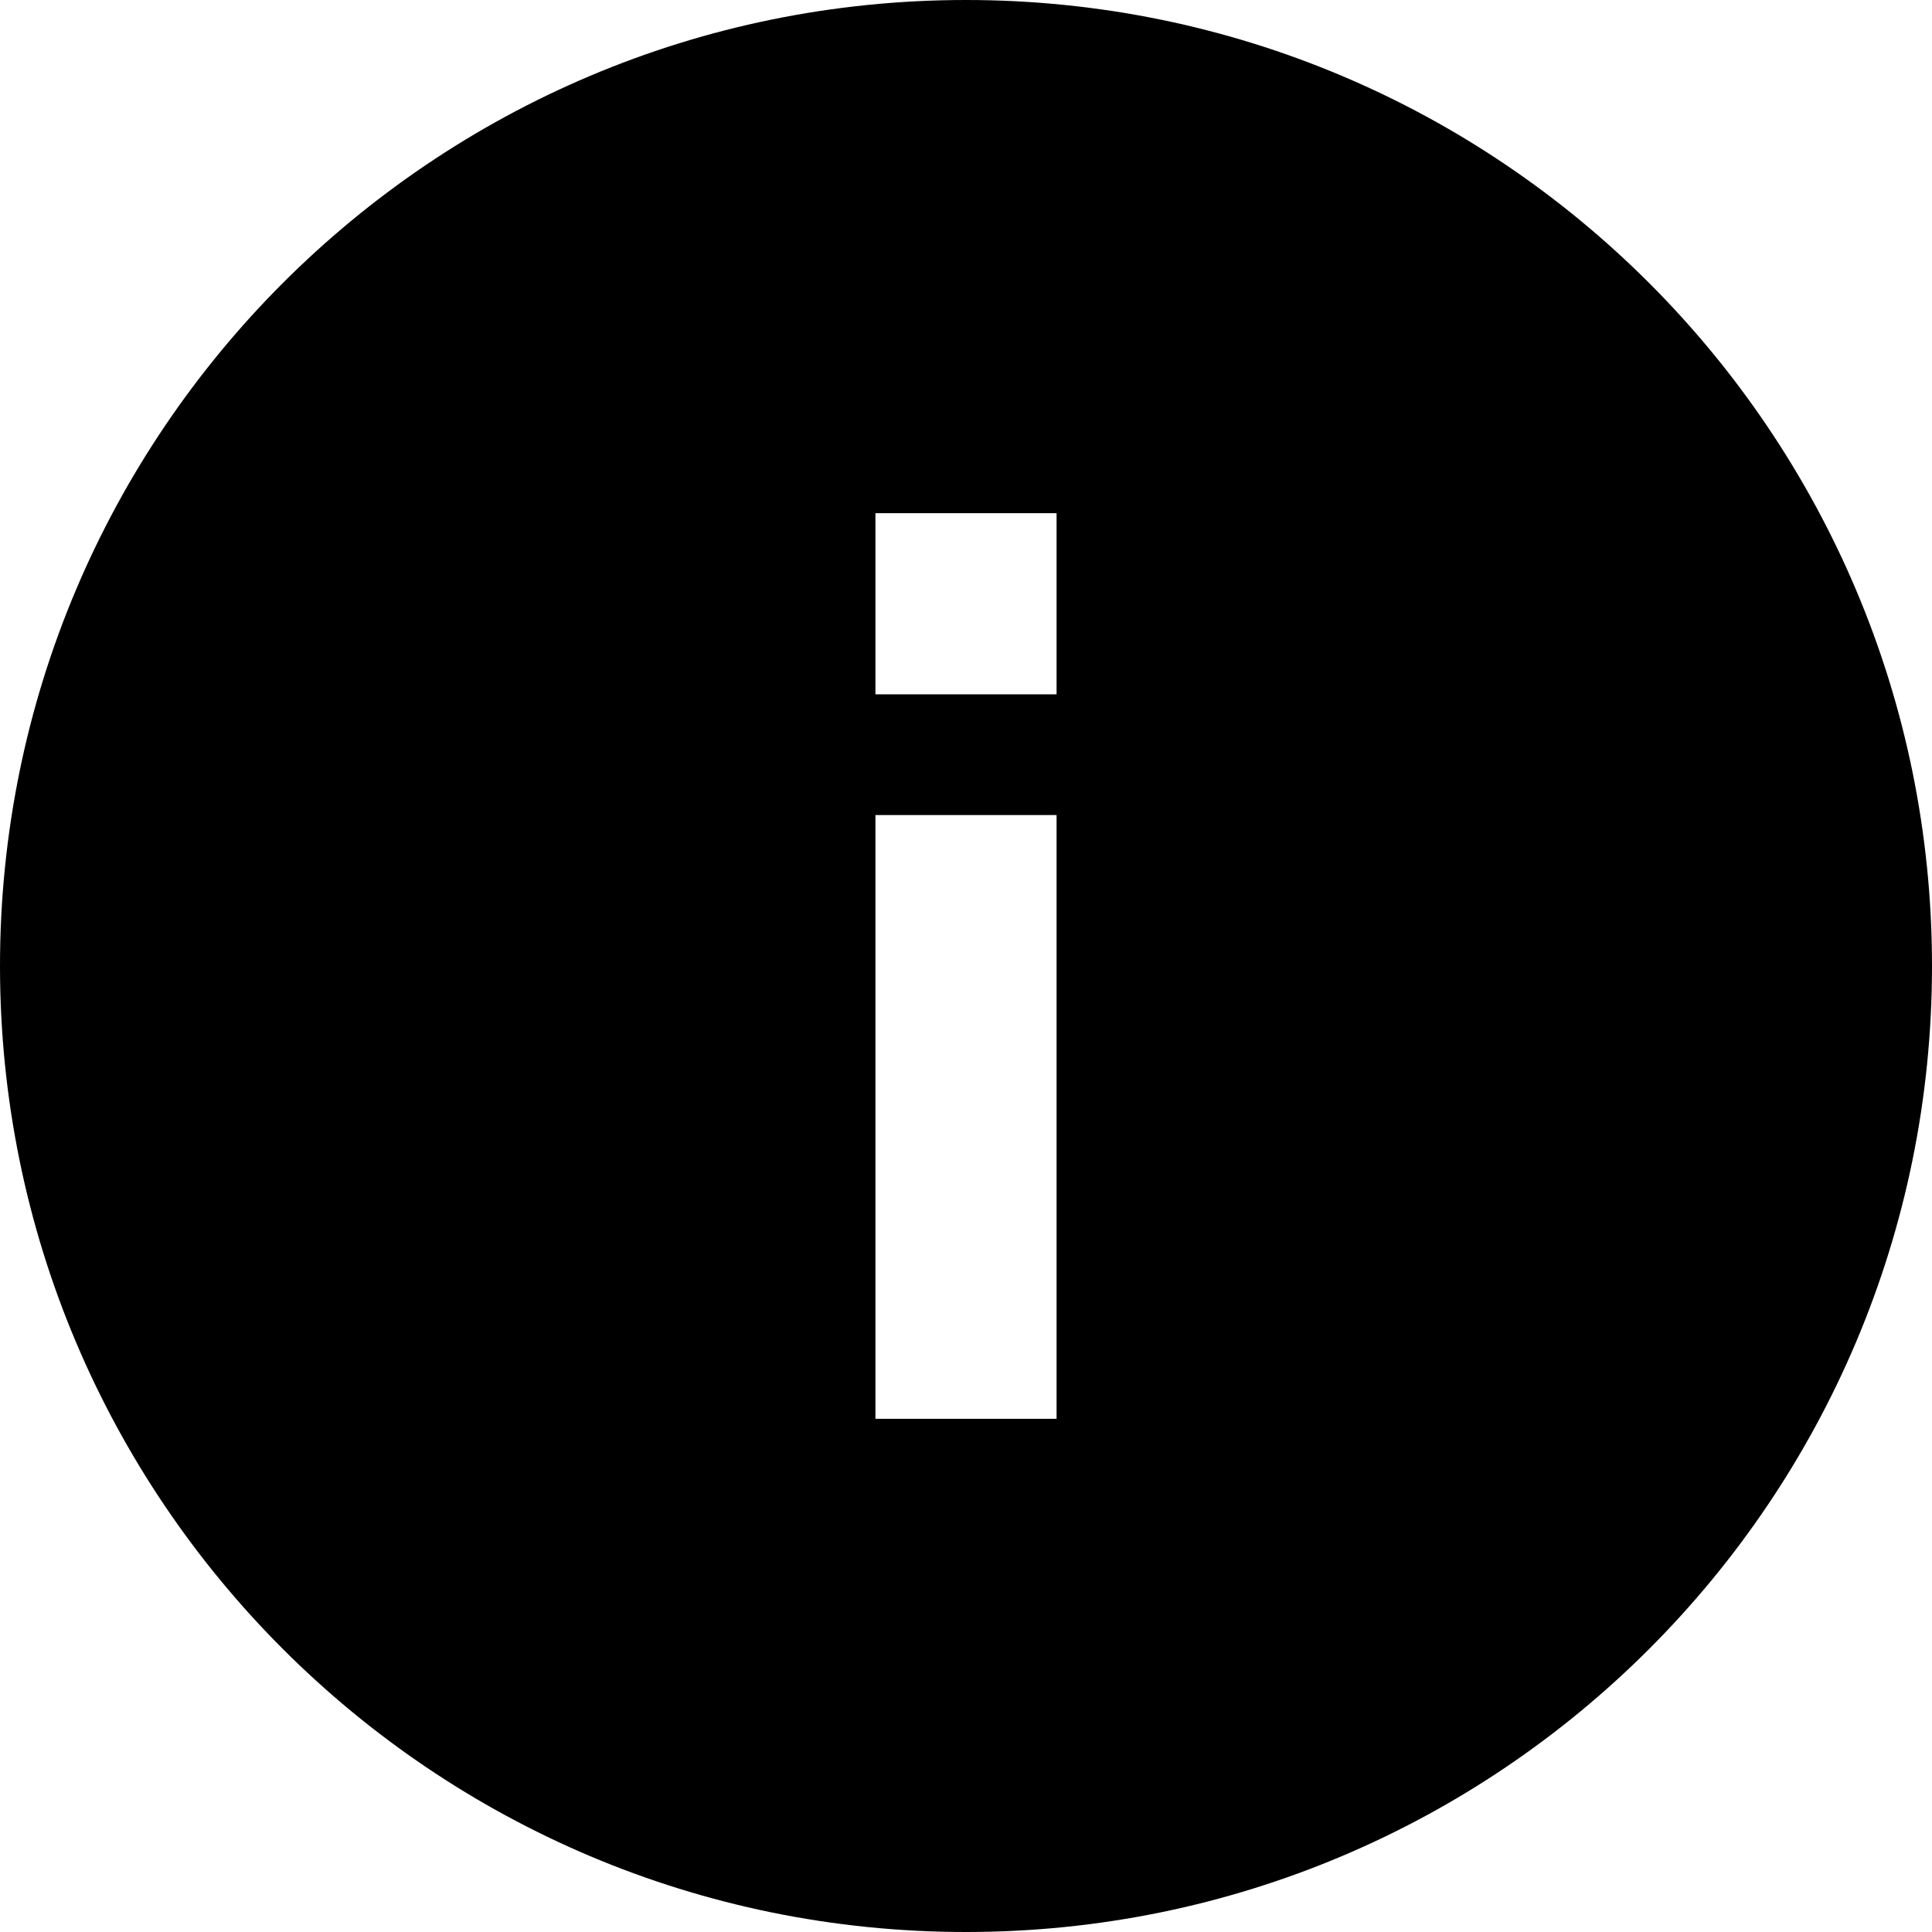
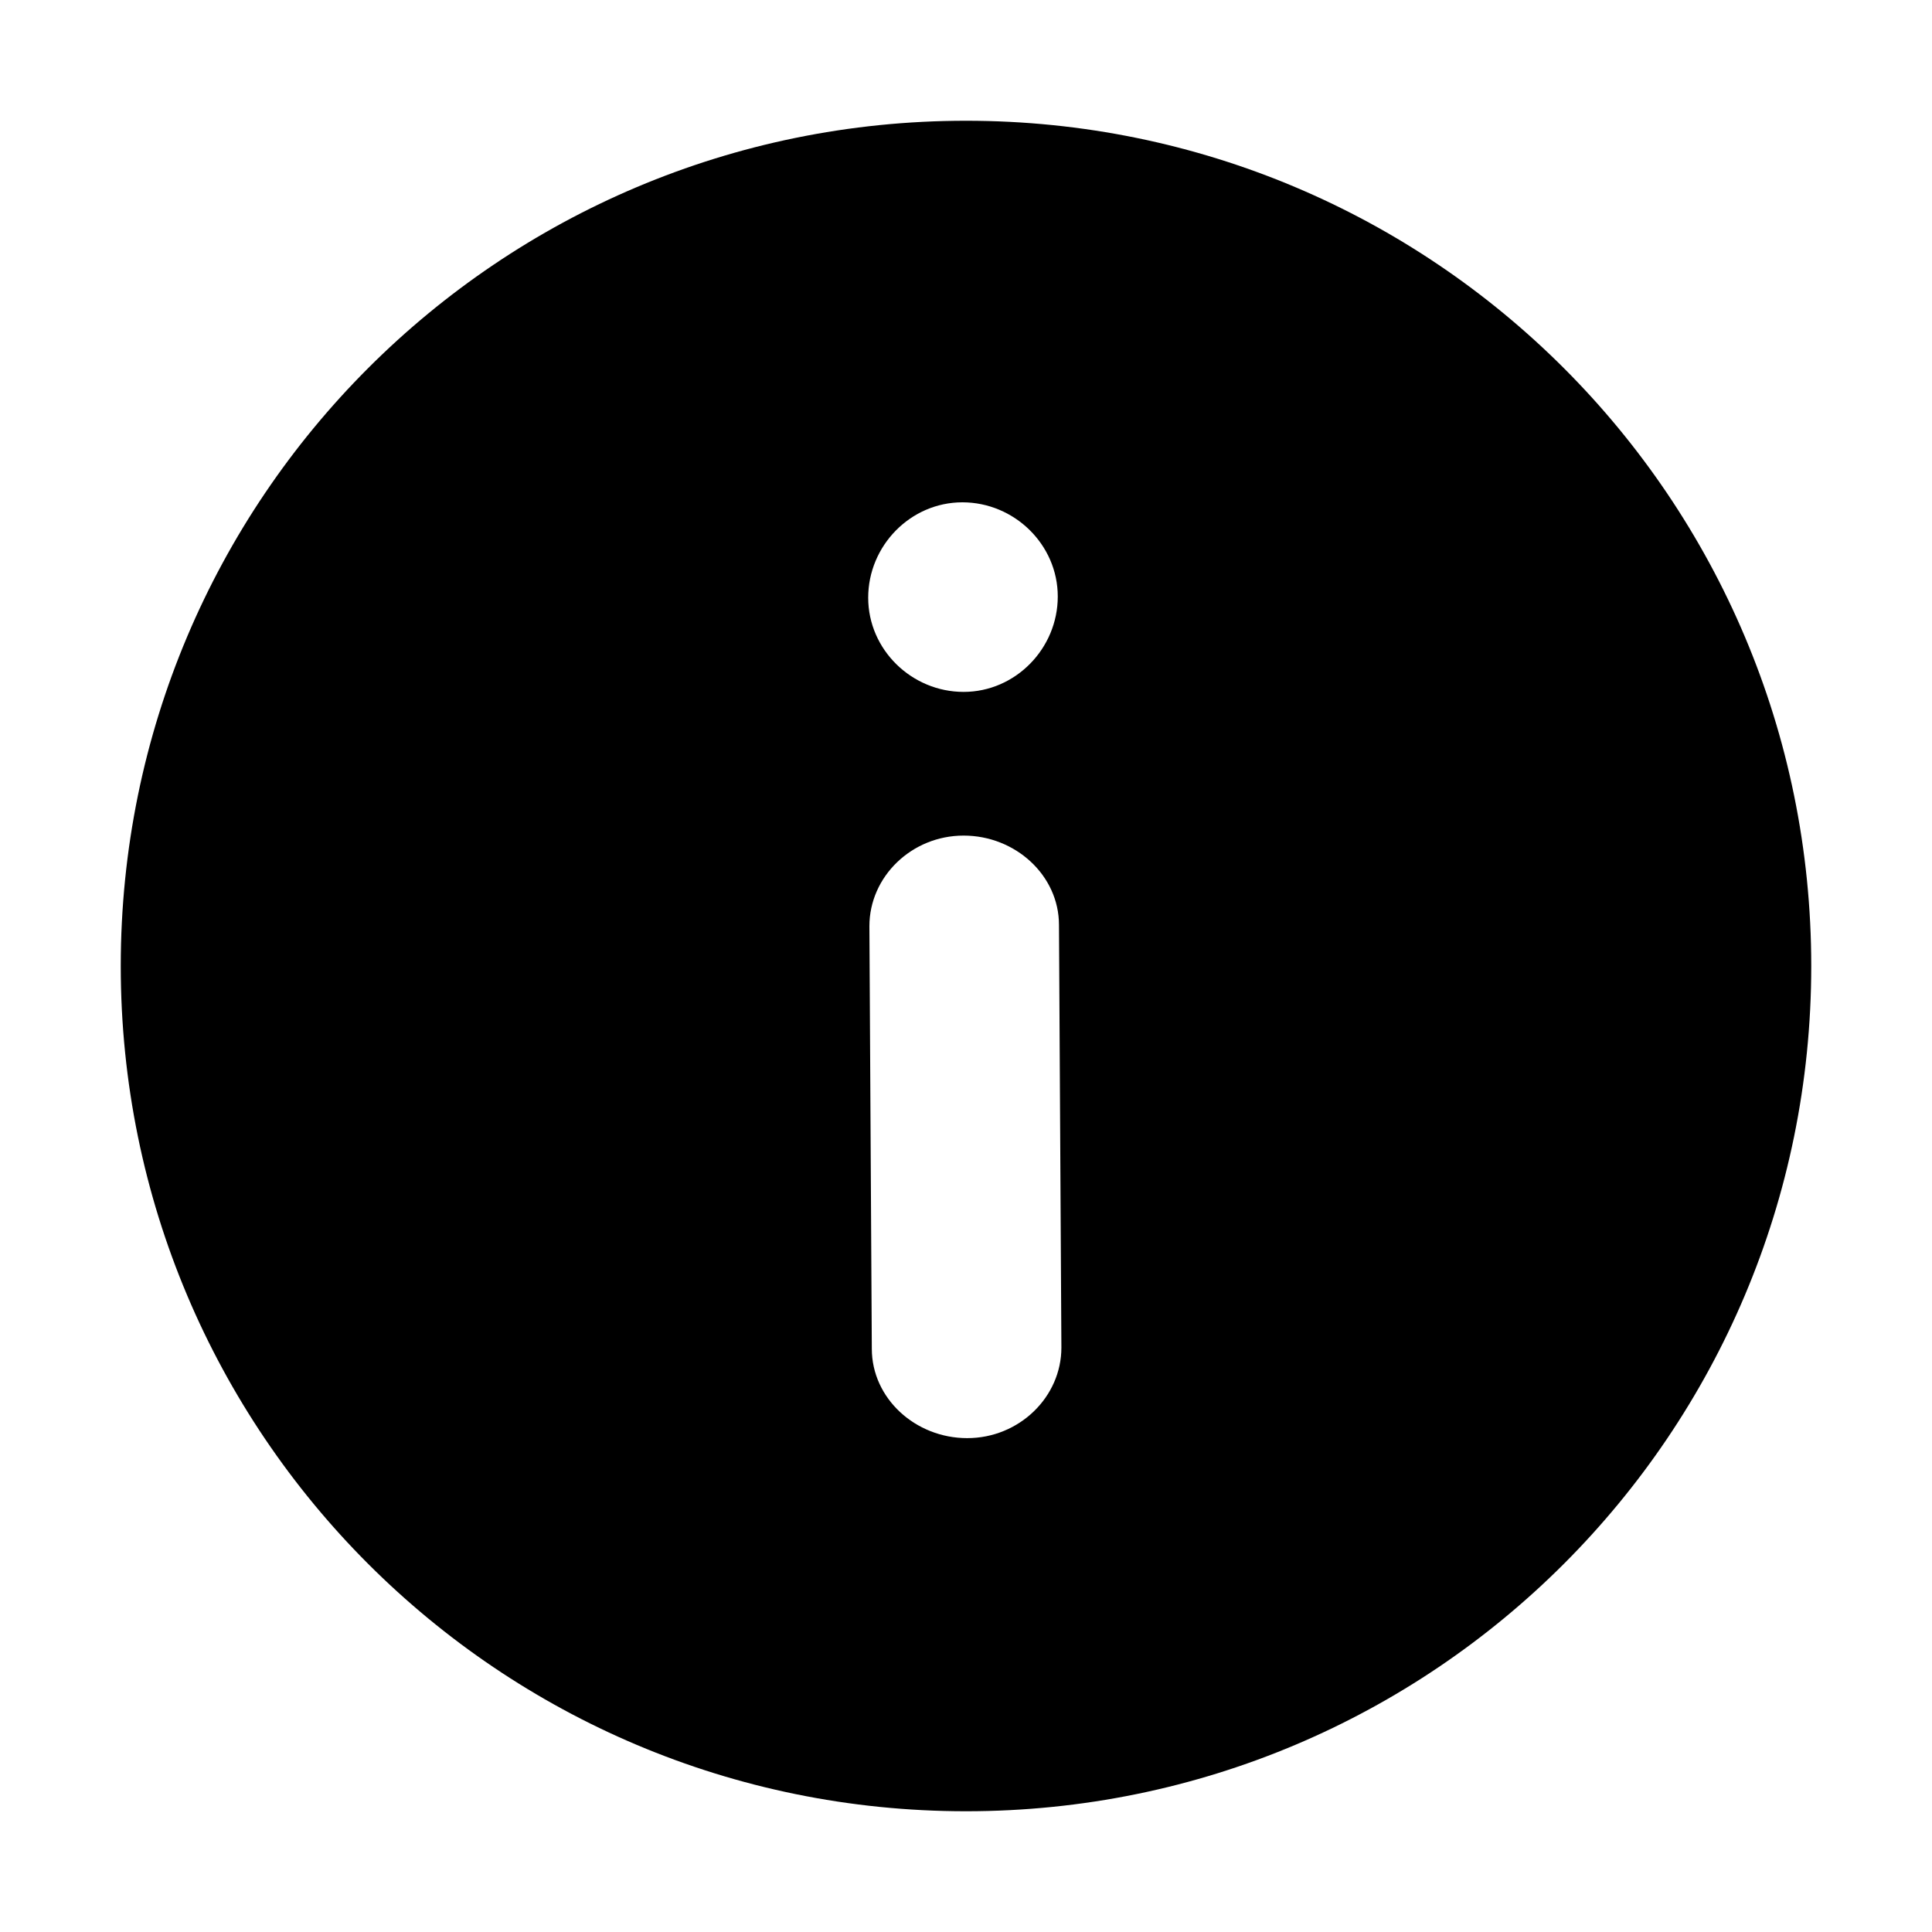
<svg xmlns="http://www.w3.org/2000/svg" width="16" height="16" fill="none">
-   <path fill="currentColor" fill-rule="evenodd" d="M8 16A8 8 0 1 0 8 0a8 8 0 0 0 0 16m.75-11.75v1.5h-1.5v-1.5zm0 2.5v5h-1.5v-5z" clip-rule="evenodd" />
+   <path d="M8 1C4.13 1 1 4.13 1 8C1 11.87 4.13 15 8 15C11.87 15 15 11.87 15 8C15 4.13 11.87 1 8 1ZM7.97 4.16C8.4 4.16 8.76 4.51 8.76 4.94C8.76 5.37 8.41 5.73 7.98 5.73C7.55 5.73 7.19 5.38 7.19 4.95C7.19 4.52 7.54 4.16 7.97 4.16ZM8.01 11.91C7.58 11.91 7.22 11.58 7.22 11.17L7.2 7.67C7.2 7.26 7.55 6.92 7.98 6.92C8.41 6.92 8.77 7.25 8.77 7.66L8.79 11.16C8.79 11.57 8.44 11.91 8.01 11.91Z" fill="currentColor" />
</svg>
